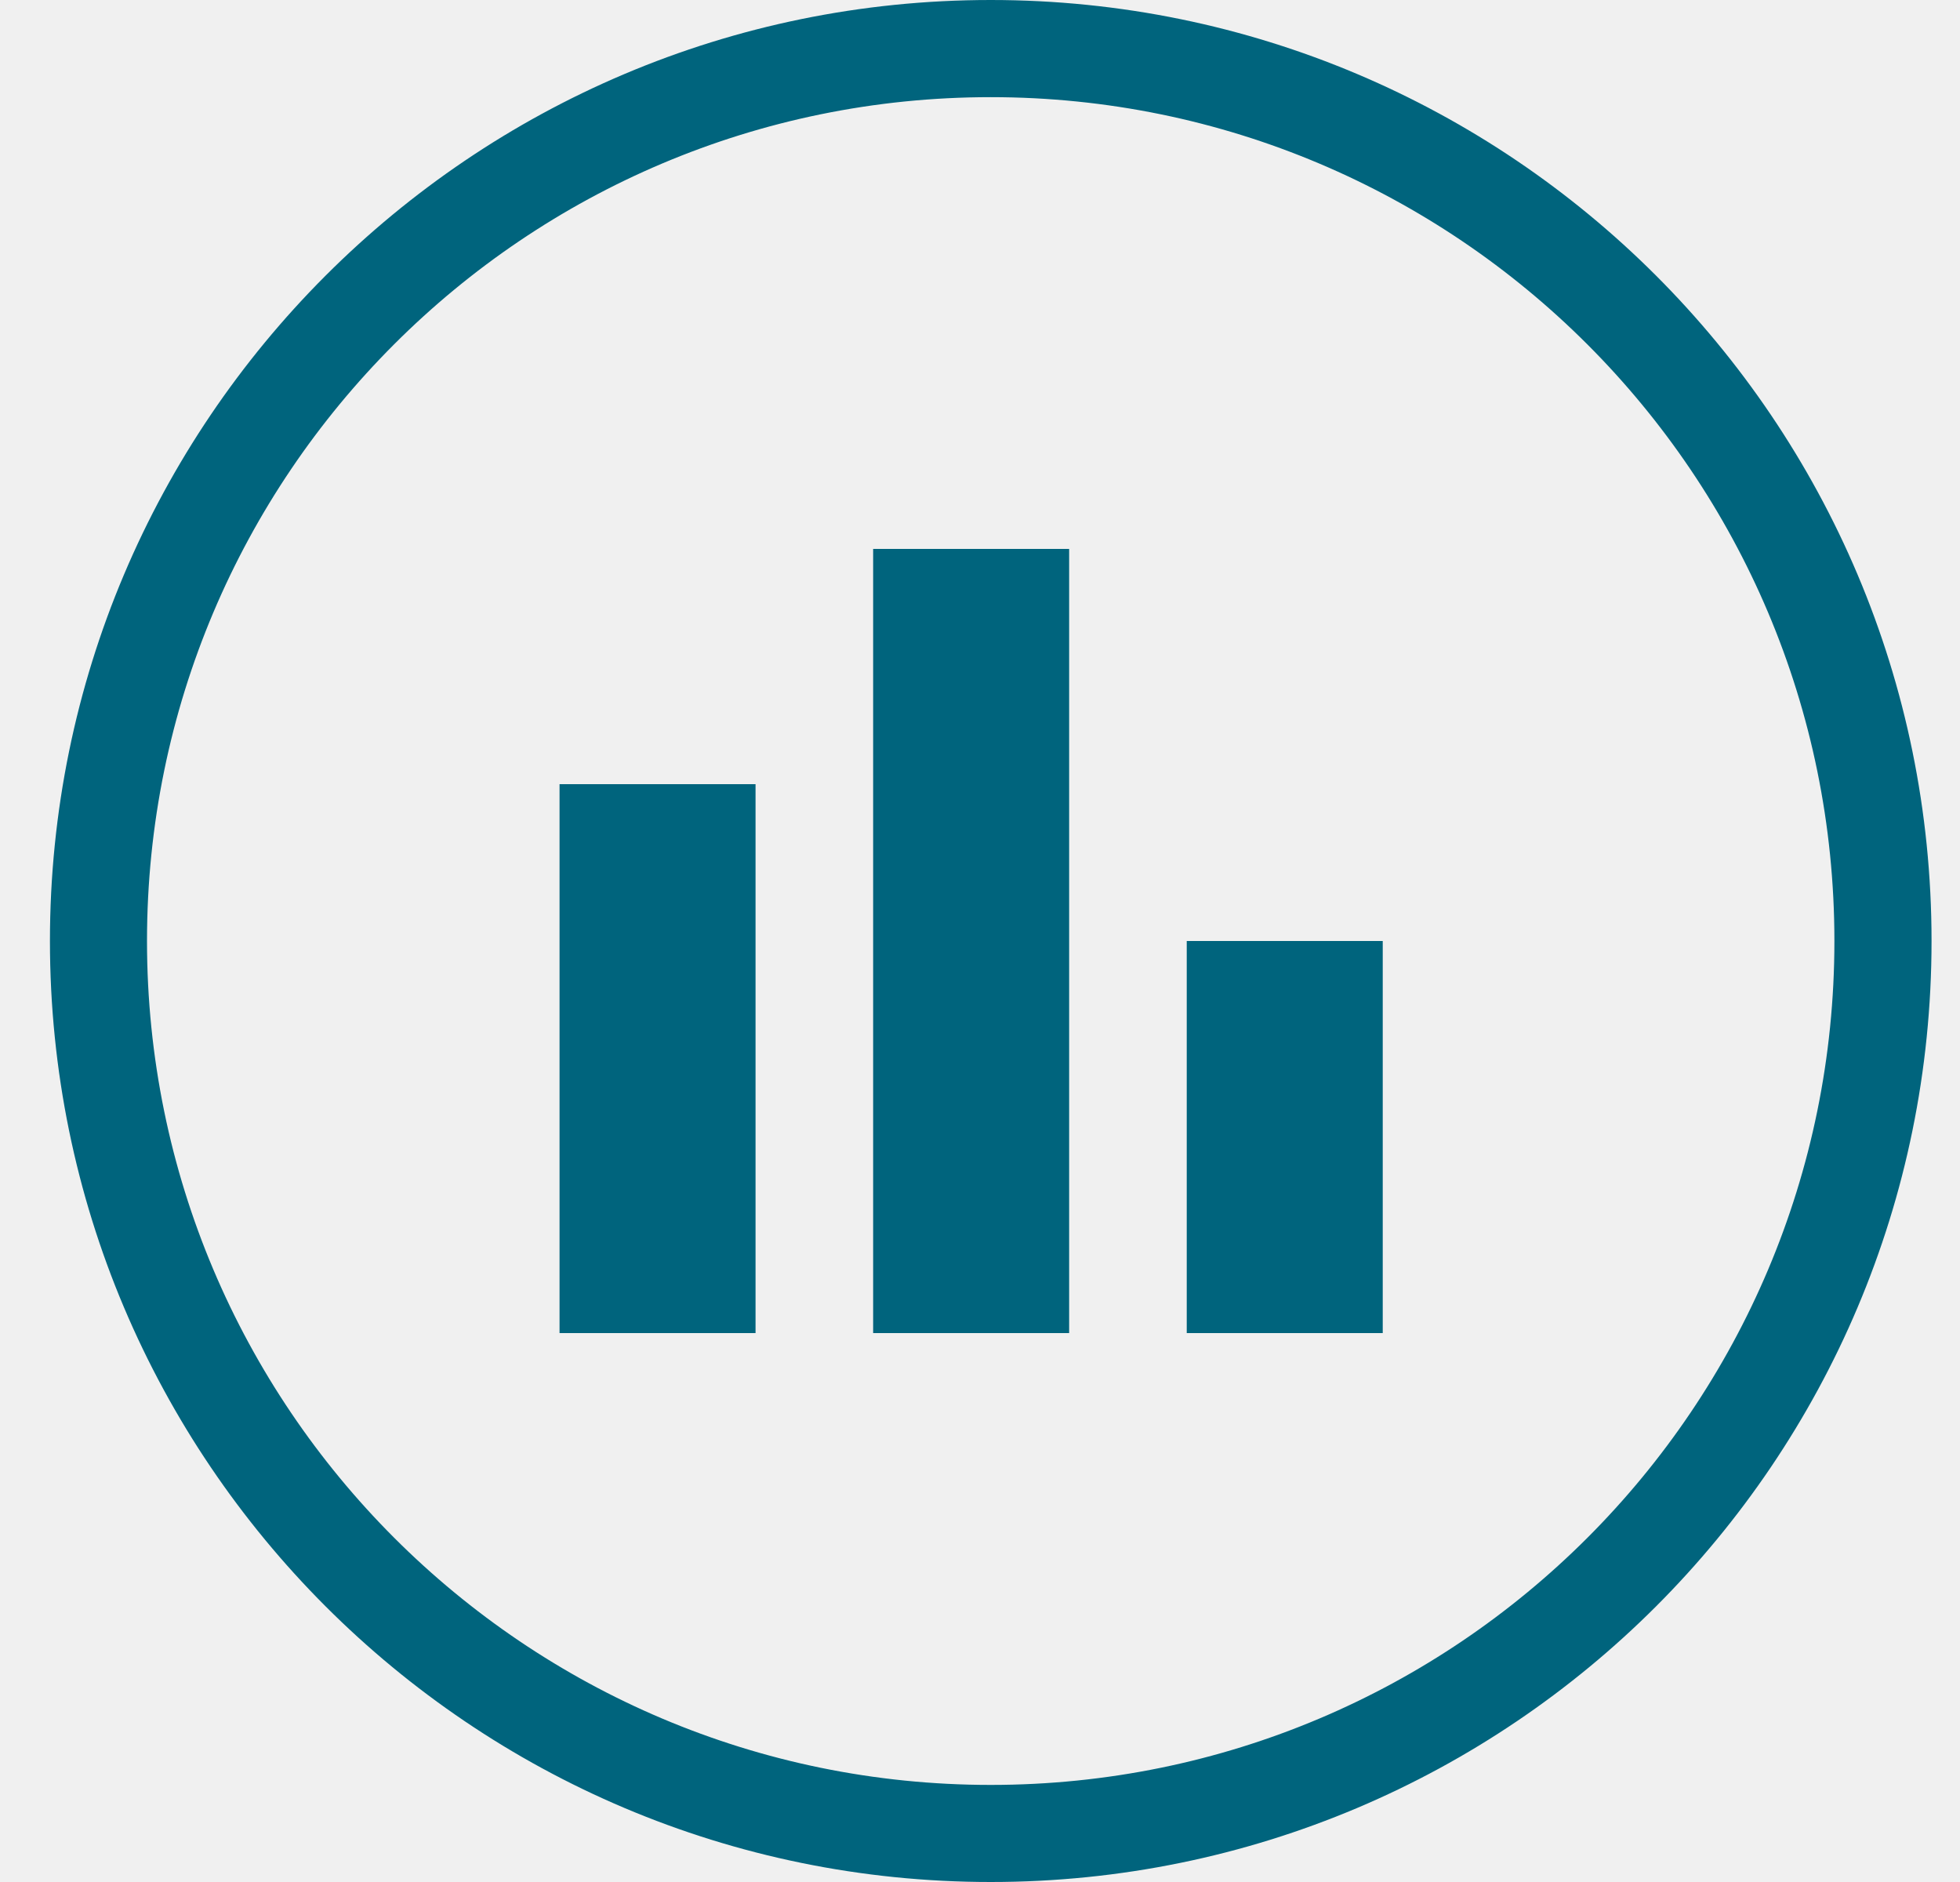
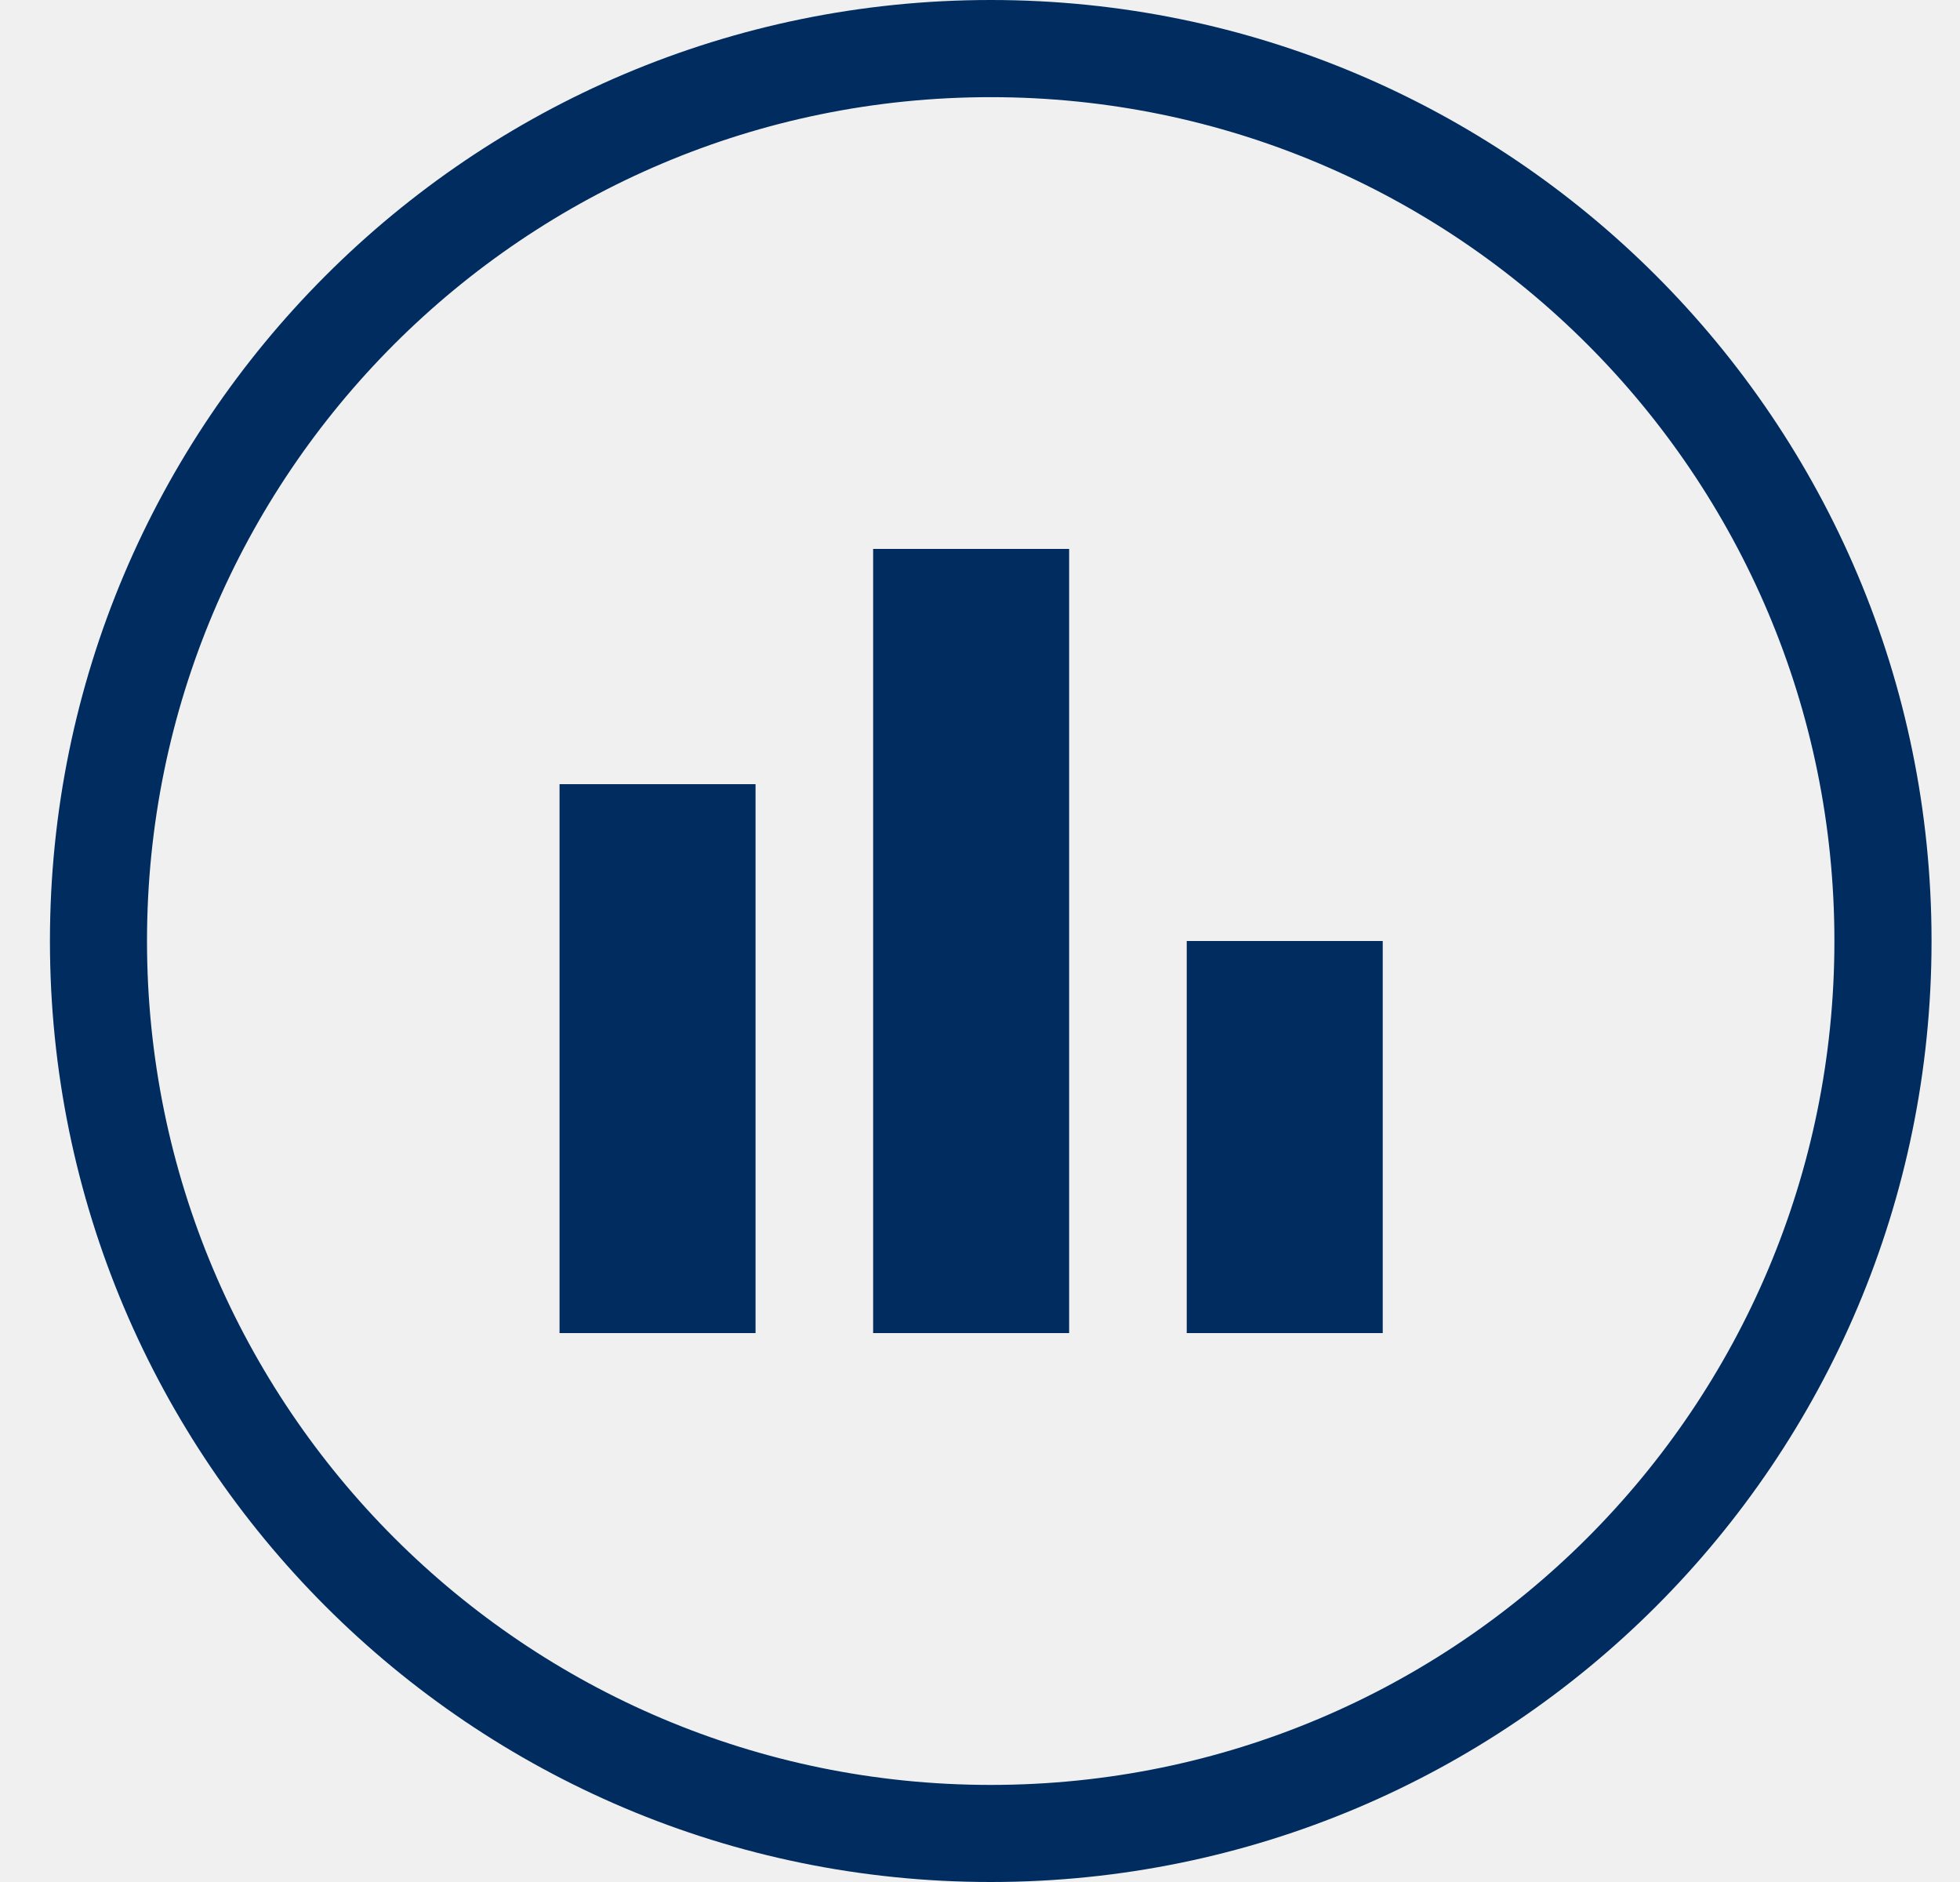
<svg xmlns="http://www.w3.org/2000/svg" width="25" height="24" viewBox="0 0 25 24" fill="none">
  <g clip-path="url(#clip0_chart)">
-     <path d="M7.137 17H9.637V10H7.137V17ZM11.137 17H13.637V7H11.137V17ZM15.137 17H17.637V12H15.137V17Z" fill="#00647D" />
-     <path fill-rule="evenodd" clip-rule="evenodd" d="M12.637 1.239C18.577 1.239 23.398 6.054 23.398 12C23.398 17.946 18.583 22.762 12.637 22.762C6.69 22.762 1.875 17.94 1.875 12C1.875 6.06 6.69 1.239 12.637 1.239ZM12.637 0C19.265 0 24.637 5.371 24.637 12C24.637 18.629 19.265 24 12.637 24C6.008 24 0.637 18.622 0.637 12C0.637 5.378 6.008 0 12.637 0Z" fill="#00647D" />
+     <path d="M7.137 17H9.637V10H7.137V17ZM11.137 17H13.637V7H11.137V17ZM15.137 17H17.637V12H15.137V17Z" fill="#002C5F" />
+     <path fill-rule="evenodd" clip-rule="evenodd" d="M12.637 1.239C18.577 1.239 23.398 6.054 23.398 12C23.398 17.946 18.583 22.762 12.637 22.762C6.69 22.762 1.875 17.94 1.875 12C1.875 6.06 6.69 1.239 12.637 1.239ZM12.637 0C19.265 0 24.637 5.371 24.637 12C24.637 18.629 19.265 24 12.637 24C6.008 24 0.637 18.622 0.637 12C0.637 5.378 6.008 0 12.637 0Z" fill="#002C5F" />
  </g>
  <defs>
    <clipPath id="clip0_chart">
      <rect width="24" height="24" fill="white" transform="translate(0.636719)" />
    </clipPath>
  </defs>
</svg>
